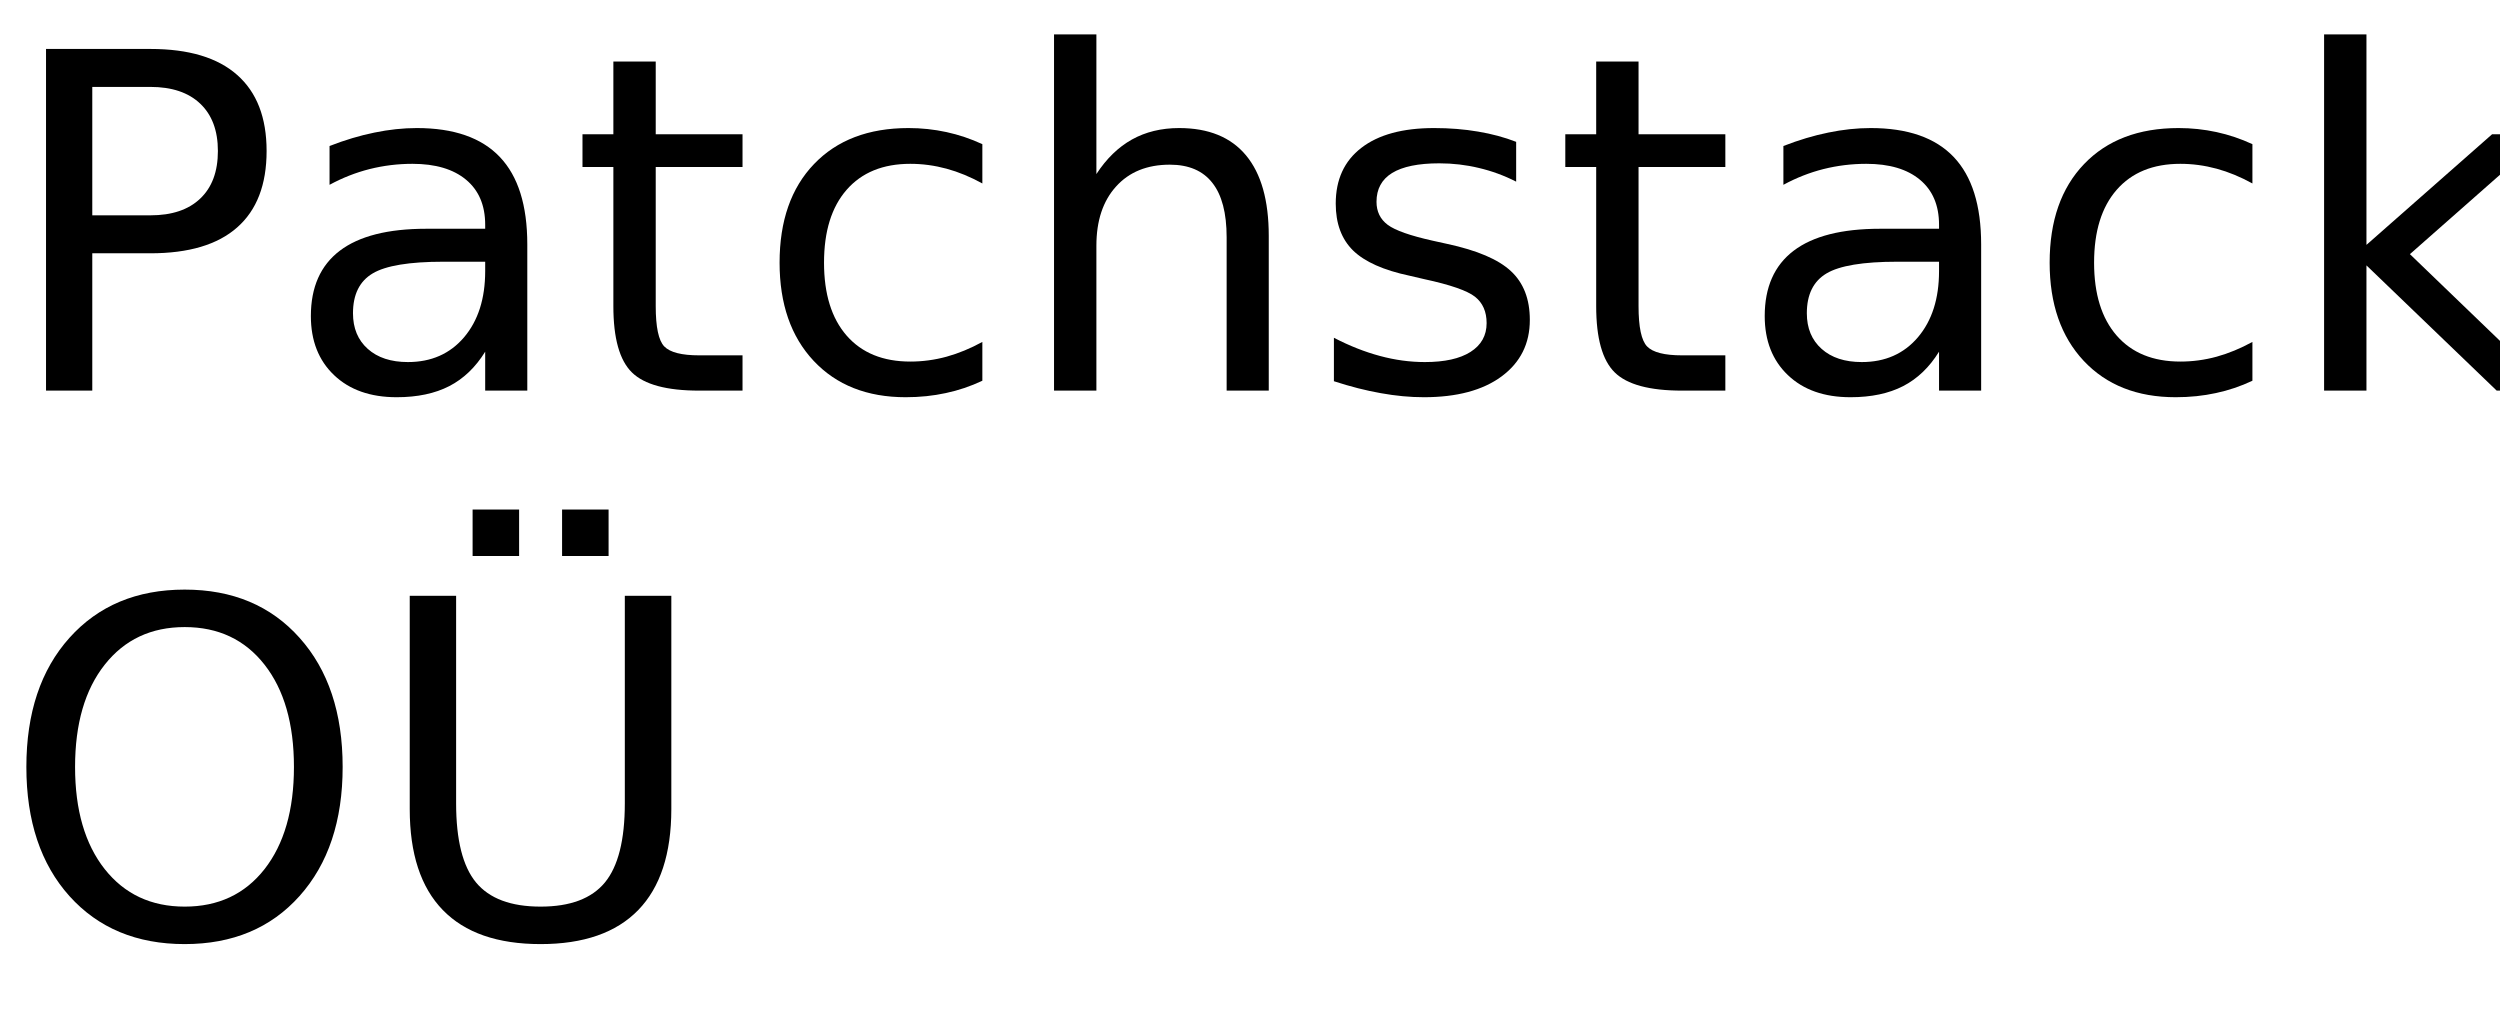
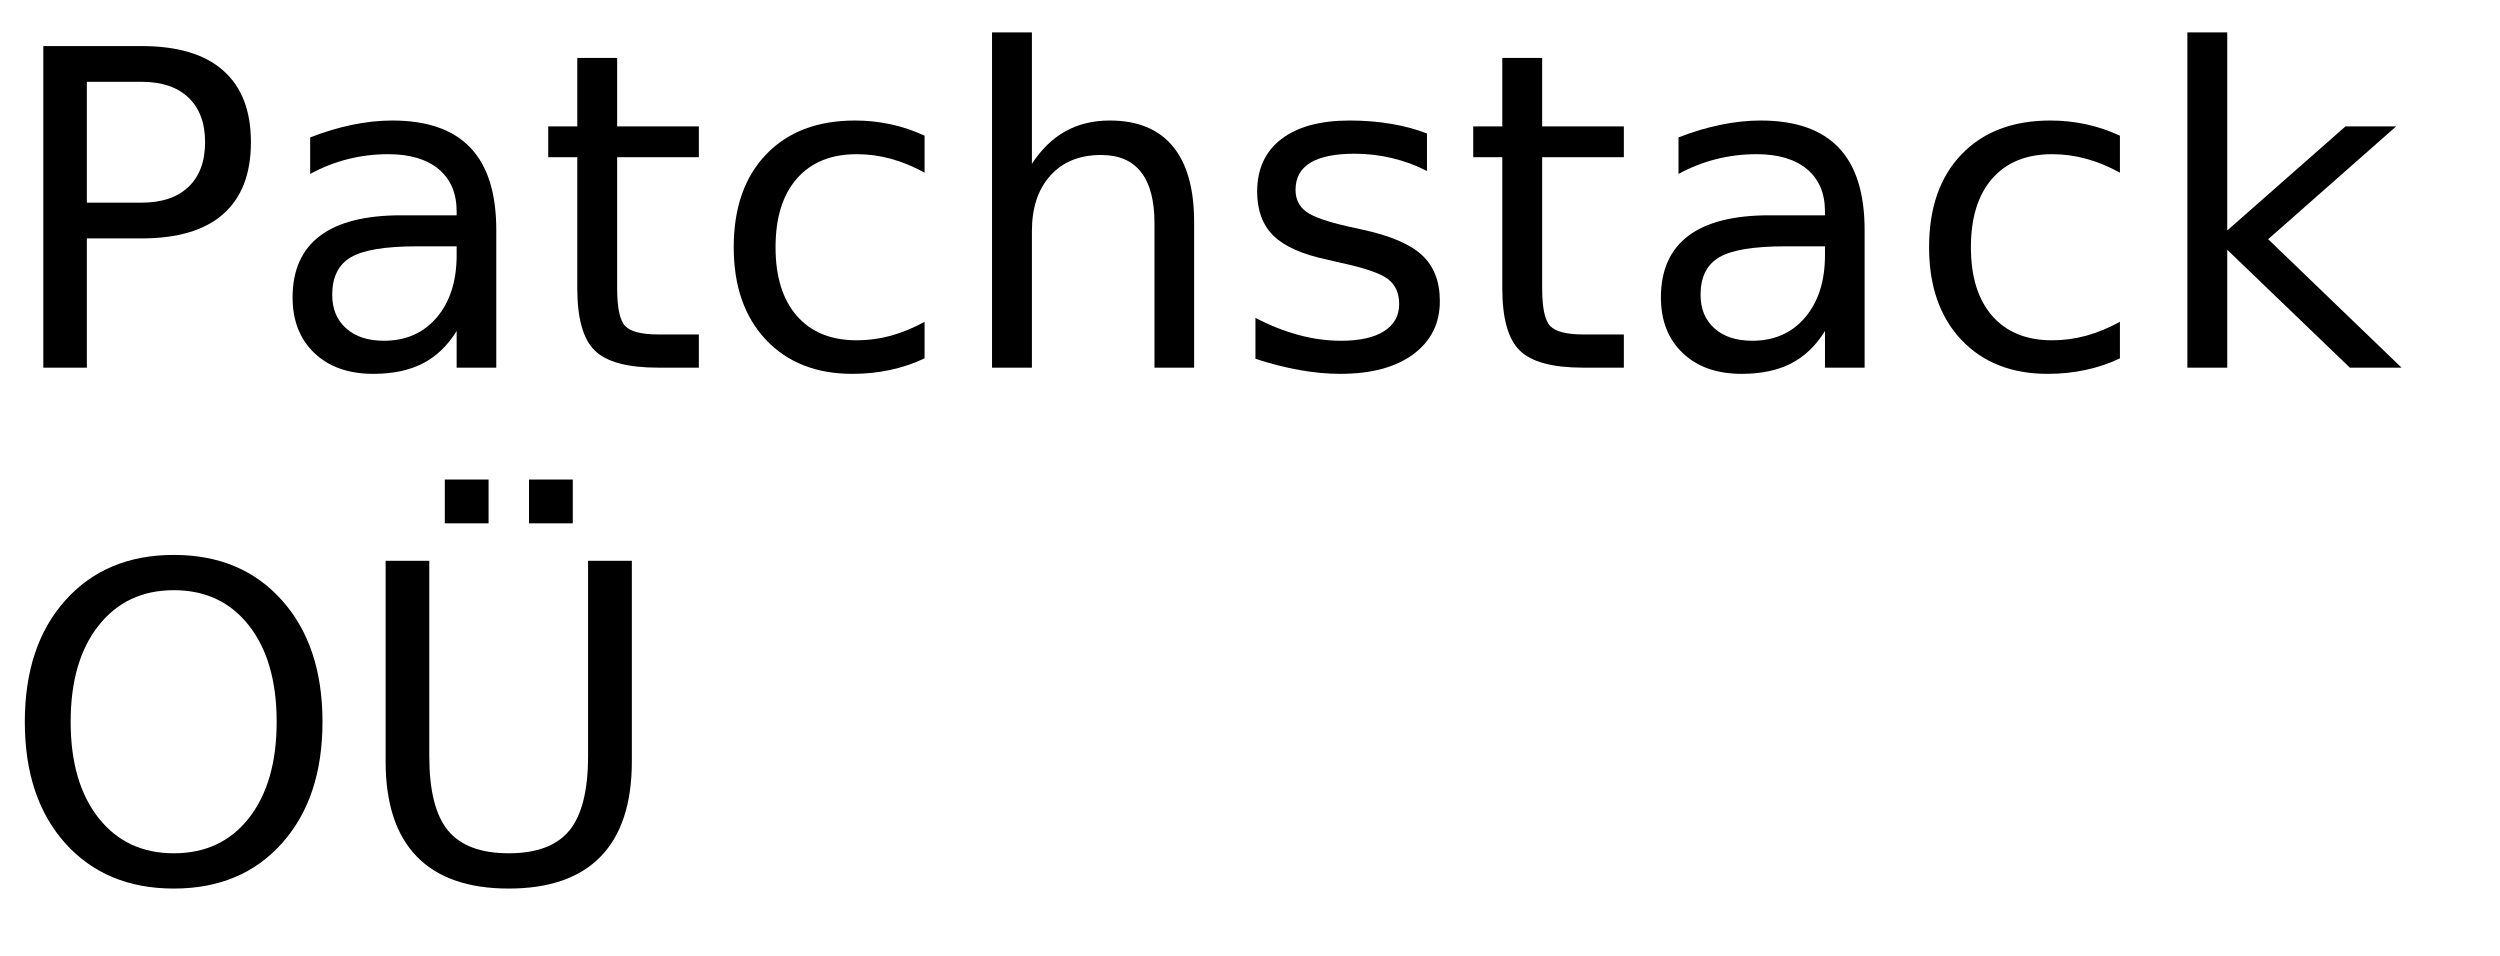
- <svg xmlns="http://www.w3.org/2000/svg" xmlns:xlink="http://www.w3.org/1999/xlink" width="320" height="130" viewBox="0 0 320 130">
+ <svg xmlns="http://www.w3.org/2000/svg" xmlns:xlink="http://www.w3.org/1999/xlink" width="340" height="130" viewBox="0 0 340 130">
  <defs>
    <g>
      <g id="glyph-0-0">
        <path d="M 11.812 -38.875 L 11.812 -22.438 L 19.25 -22.438 C 22 -22.438 24.125 -23.148 25.625 -24.578 C 27.133 -26.004 27.891 -28.035 27.891 -30.672 C 27.891 -33.285 27.133 -35.305 25.625 -36.734 C 24.125 -38.16 22 -38.875 19.25 -38.875 Z M 5.891 -43.734 L 19.25 -43.734 C 24.156 -43.734 27.859 -42.625 30.359 -40.406 C 32.867 -38.195 34.125 -34.953 34.125 -30.672 C 34.125 -26.359 32.867 -23.098 30.359 -20.891 C 27.859 -18.68 24.156 -17.578 19.25 -17.578 L 11.812 -17.578 L 11.812 0 L 5.891 0 Z M 5.891 -43.734 " />
      </g>
      <g id="glyph-0-1">
        <path d="M 20.562 -16.5 C 16.207 -16.5 13.191 -16 11.516 -15 C 9.836 -14 9 -12.301 9 -9.906 C 9 -7.988 9.629 -6.469 10.891 -5.344 C 12.148 -4.219 13.863 -3.656 16.031 -3.656 C 19.02 -3.656 21.414 -4.711 23.219 -6.828 C 25.02 -8.953 25.922 -11.773 25.922 -15.297 L 25.922 -16.5 Z M 31.312 -18.719 L 31.312 0 L 25.922 0 L 25.922 -4.984 C 24.691 -2.992 23.16 -1.523 21.328 -0.578 C 19.492 0.367 17.25 0.844 14.594 0.844 C 11.227 0.844 8.555 -0.098 6.578 -1.984 C 4.598 -3.867 3.609 -6.391 3.609 -9.547 C 3.609 -13.242 4.844 -16.031 7.312 -17.906 C 9.781 -19.781 13.469 -20.719 18.375 -20.719 L 25.922 -20.719 L 25.922 -21.234 C 25.922 -23.723 25.102 -25.645 23.469 -27 C 21.844 -28.352 19.555 -29.031 16.609 -29.031 C 14.734 -29.031 12.906 -28.805 11.125 -28.359 C 9.352 -27.91 7.645 -27.238 6 -26.344 L 6 -31.312 C 7.977 -32.082 9.895 -32.656 11.75 -33.031 C 13.602 -33.414 15.41 -33.609 17.172 -33.609 C 21.91 -33.609 25.453 -32.375 27.797 -29.906 C 30.141 -27.445 31.312 -23.719 31.312 -18.719 Z M 31.312 -18.719 " />
      </g>
      <g id="glyph-0-2">
        <path d="M 10.984 -42.125 L 10.984 -32.812 L 22.094 -32.812 L 22.094 -28.625 L 10.984 -28.625 L 10.984 -10.812 C 10.984 -8.133 11.348 -6.414 12.078 -5.656 C 12.816 -4.895 14.305 -4.516 16.547 -4.516 L 22.094 -4.516 L 22.094 0 L 16.547 0 C 12.391 0 9.52 -0.773 7.938 -2.328 C 6.352 -3.879 5.562 -6.707 5.562 -10.812 L 5.562 -28.625 L 1.609 -28.625 L 1.609 -32.812 L 5.562 -32.812 L 5.562 -42.125 Z M 10.984 -42.125 " />
      </g>
      <g id="glyph-0-3">
        <path d="M 29.266 -31.547 L 29.266 -26.516 C 27.742 -27.359 26.219 -27.988 24.688 -28.406 C 23.156 -28.82 21.609 -29.031 20.047 -29.031 C 16.547 -29.031 13.828 -27.922 11.891 -25.703 C 9.961 -23.492 9 -20.383 9 -16.375 C 9 -12.375 9.961 -9.266 11.891 -7.047 C 13.828 -4.828 16.547 -3.719 20.047 -3.719 C 21.609 -3.719 23.156 -3.926 24.688 -4.344 C 26.219 -4.77 27.742 -5.398 29.266 -6.234 L 29.266 -1.266 C 27.766 -0.555 26.207 -0.031 24.594 0.312 C 22.977 0.664 21.266 0.844 19.453 0.844 C 14.516 0.844 10.586 -0.707 7.672 -3.812 C 4.766 -6.914 3.312 -11.102 3.312 -16.375 C 3.312 -21.727 4.781 -25.938 7.719 -29 C 10.656 -32.07 14.688 -33.609 19.812 -33.609 C 21.469 -33.609 23.086 -33.438 24.672 -33.094 C 26.254 -32.75 27.785 -32.234 29.266 -31.547 Z M 29.266 -31.547 " />
      </g>
      <g id="glyph-0-4">
        <path d="M 32.938 -19.812 L 32.938 0 L 27.547 0 L 27.547 -19.625 C 27.547 -22.727 26.938 -25.051 25.719 -26.594 C 24.508 -28.145 22.695 -28.922 20.281 -28.922 C 17.363 -28.922 15.066 -27.988 13.391 -26.125 C 11.711 -24.27 10.875 -21.742 10.875 -18.547 L 10.875 0 L 5.453 0 L 5.453 -45.594 L 10.875 -45.594 L 10.875 -27.719 C 12.156 -29.688 13.672 -31.16 15.422 -32.141 C 17.172 -33.117 19.188 -33.609 21.469 -33.609 C 25.238 -33.609 28.094 -32.441 30.031 -30.109 C 31.969 -27.773 32.938 -24.344 32.938 -19.812 Z M 32.938 -19.812 " />
      </g>
      <g id="glyph-0-5">
        <path d="M 26.578 -31.844 L 26.578 -26.75 C 25.047 -27.531 23.457 -28.113 21.812 -28.5 C 20.176 -28.895 18.484 -29.094 16.734 -29.094 C 14.055 -29.094 12.047 -28.68 10.703 -27.859 C 9.367 -27.035 8.703 -25.805 8.703 -24.172 C 8.703 -22.922 9.18 -21.938 10.141 -21.219 C 11.098 -20.508 13.02 -19.832 15.906 -19.188 L 17.75 -18.781 C 21.582 -17.957 24.301 -16.797 25.906 -15.297 C 27.52 -13.805 28.328 -11.723 28.328 -9.047 C 28.328 -6.004 27.117 -3.594 24.703 -1.812 C 22.297 -0.039 18.984 0.844 14.766 0.844 C 13.004 0.844 11.172 0.672 9.266 0.328 C 7.367 -0.004 5.363 -0.516 3.25 -1.203 L 3.25 -6.766 C 5.238 -5.734 7.203 -4.957 9.141 -4.438 C 11.078 -3.914 12.992 -3.656 14.891 -3.656 C 17.422 -3.656 19.367 -4.086 20.734 -4.953 C 22.109 -5.828 22.797 -7.055 22.797 -8.641 C 22.797 -10.109 22.301 -11.234 21.312 -12.016 C 20.32 -12.797 18.16 -13.547 14.828 -14.266 L 12.953 -14.703 C 9.609 -15.41 7.191 -16.488 5.703 -17.938 C 4.223 -19.395 3.484 -21.395 3.484 -23.938 C 3.484 -27.02 4.578 -29.398 6.766 -31.078 C 8.953 -32.766 12.055 -33.609 16.078 -33.609 C 18.078 -33.609 19.953 -33.457 21.703 -33.156 C 23.461 -32.863 25.086 -32.426 26.578 -31.844 Z M 26.578 -31.844 " />
      </g>
      <g id="glyph-0-6">
        <path d="M 5.453 -45.594 L 10.875 -45.594 L 10.875 -18.656 L 26.953 -32.812 L 33.844 -32.812 L 16.438 -17.469 L 34.578 0 L 27.547 0 L 10.875 -16.031 L 10.875 0 L 5.453 0 Z M 5.453 -45.594 " />
      </g>
      <g id="glyph-0-7">
        <path d="M 23.641 -39.734 C 19.348 -39.734 15.938 -38.129 13.406 -34.922 C 10.875 -31.723 9.609 -27.359 9.609 -21.828 C 9.609 -16.316 10.875 -11.957 13.406 -8.75 C 15.938 -5.551 19.348 -3.953 23.641 -3.953 C 27.941 -3.953 31.348 -5.551 33.859 -8.75 C 36.367 -11.957 37.625 -16.316 37.625 -21.828 C 37.625 -27.359 36.367 -31.723 33.859 -34.922 C 31.348 -38.129 27.941 -39.734 23.641 -39.734 Z M 23.641 -44.531 C 29.773 -44.531 34.676 -42.473 38.344 -38.359 C 42.02 -34.254 43.859 -28.742 43.859 -21.828 C 43.859 -14.93 42.02 -9.426 38.344 -5.312 C 34.676 -1.207 29.773 0.844 23.641 0.844 C 17.492 0.844 12.578 -1.203 8.891 -5.297 C 5.211 -9.398 3.375 -14.91 3.375 -21.828 C 3.375 -28.742 5.211 -34.254 8.891 -38.359 C 12.578 -42.473 17.492 -44.531 23.641 -44.531 Z M 23.641 -44.531 " />
      </g>
      <g id="glyph-0-8">
        <path d="M 5.219 -43.734 L 11.156 -43.734 L 11.156 -17.172 C 11.156 -12.484 12.004 -9.109 13.703 -7.047 C 15.41 -4.984 18.164 -3.953 21.969 -3.953 C 25.758 -3.953 28.504 -4.984 30.203 -7.047 C 31.898 -9.109 32.75 -12.484 32.75 -17.172 L 32.75 -43.734 L 38.703 -43.734 L 38.703 -16.438 C 38.703 -10.727 37.289 -6.422 34.469 -3.516 C 31.645 -0.609 27.477 0.844 21.969 0.844 C 16.445 0.844 12.273 -0.609 9.453 -3.516 C 6.629 -6.422 5.219 -10.727 5.219 -16.438 Z M 24.719 -54.781 L 30.672 -54.781 L 30.672 -48.828 L 24.719 -48.828 Z M 13.266 -54.781 L 19.219 -54.781 L 19.219 -48.828 L 13.266 -48.828 Z M 13.266 -54.781 " />
      </g>
    </g>
  </defs>
  <g fill="rgb(0%, 0%, 0%)" fill-opacity="1">
    <use xlink:href="#glyph-0-0" x="0" y="50" />
    <use xlink:href="#glyph-0-1" x="36.182" y="50" />
    <use xlink:href="#glyph-0-2" x="72.949" y="50" />
    <use xlink:href="#glyph-0-3" x="96.475" y="50" />
    <use xlink:href="#glyph-0-4" x="129.463" y="50" />
    <use xlink:href="#glyph-0-5" x="167.49" y="50" />
    <use xlink:href="#glyph-0-2" x="198.75" y="50" />
    <use xlink:href="#glyph-0-1" x="222.275" y="50" />
    <use xlink:href="#glyph-0-3" x="259.043" y="50" />
    <use xlink:href="#glyph-0-6" x="292.031" y="50" />
  </g>
  <g fill="rgb(0%, 0%, 0%)" fill-opacity="1">
    <use xlink:href="#glyph-0-7" x="0" y="120" />
    <use xlink:href="#glyph-0-8" x="47.227" y="120" />
  </g>
</svg>
